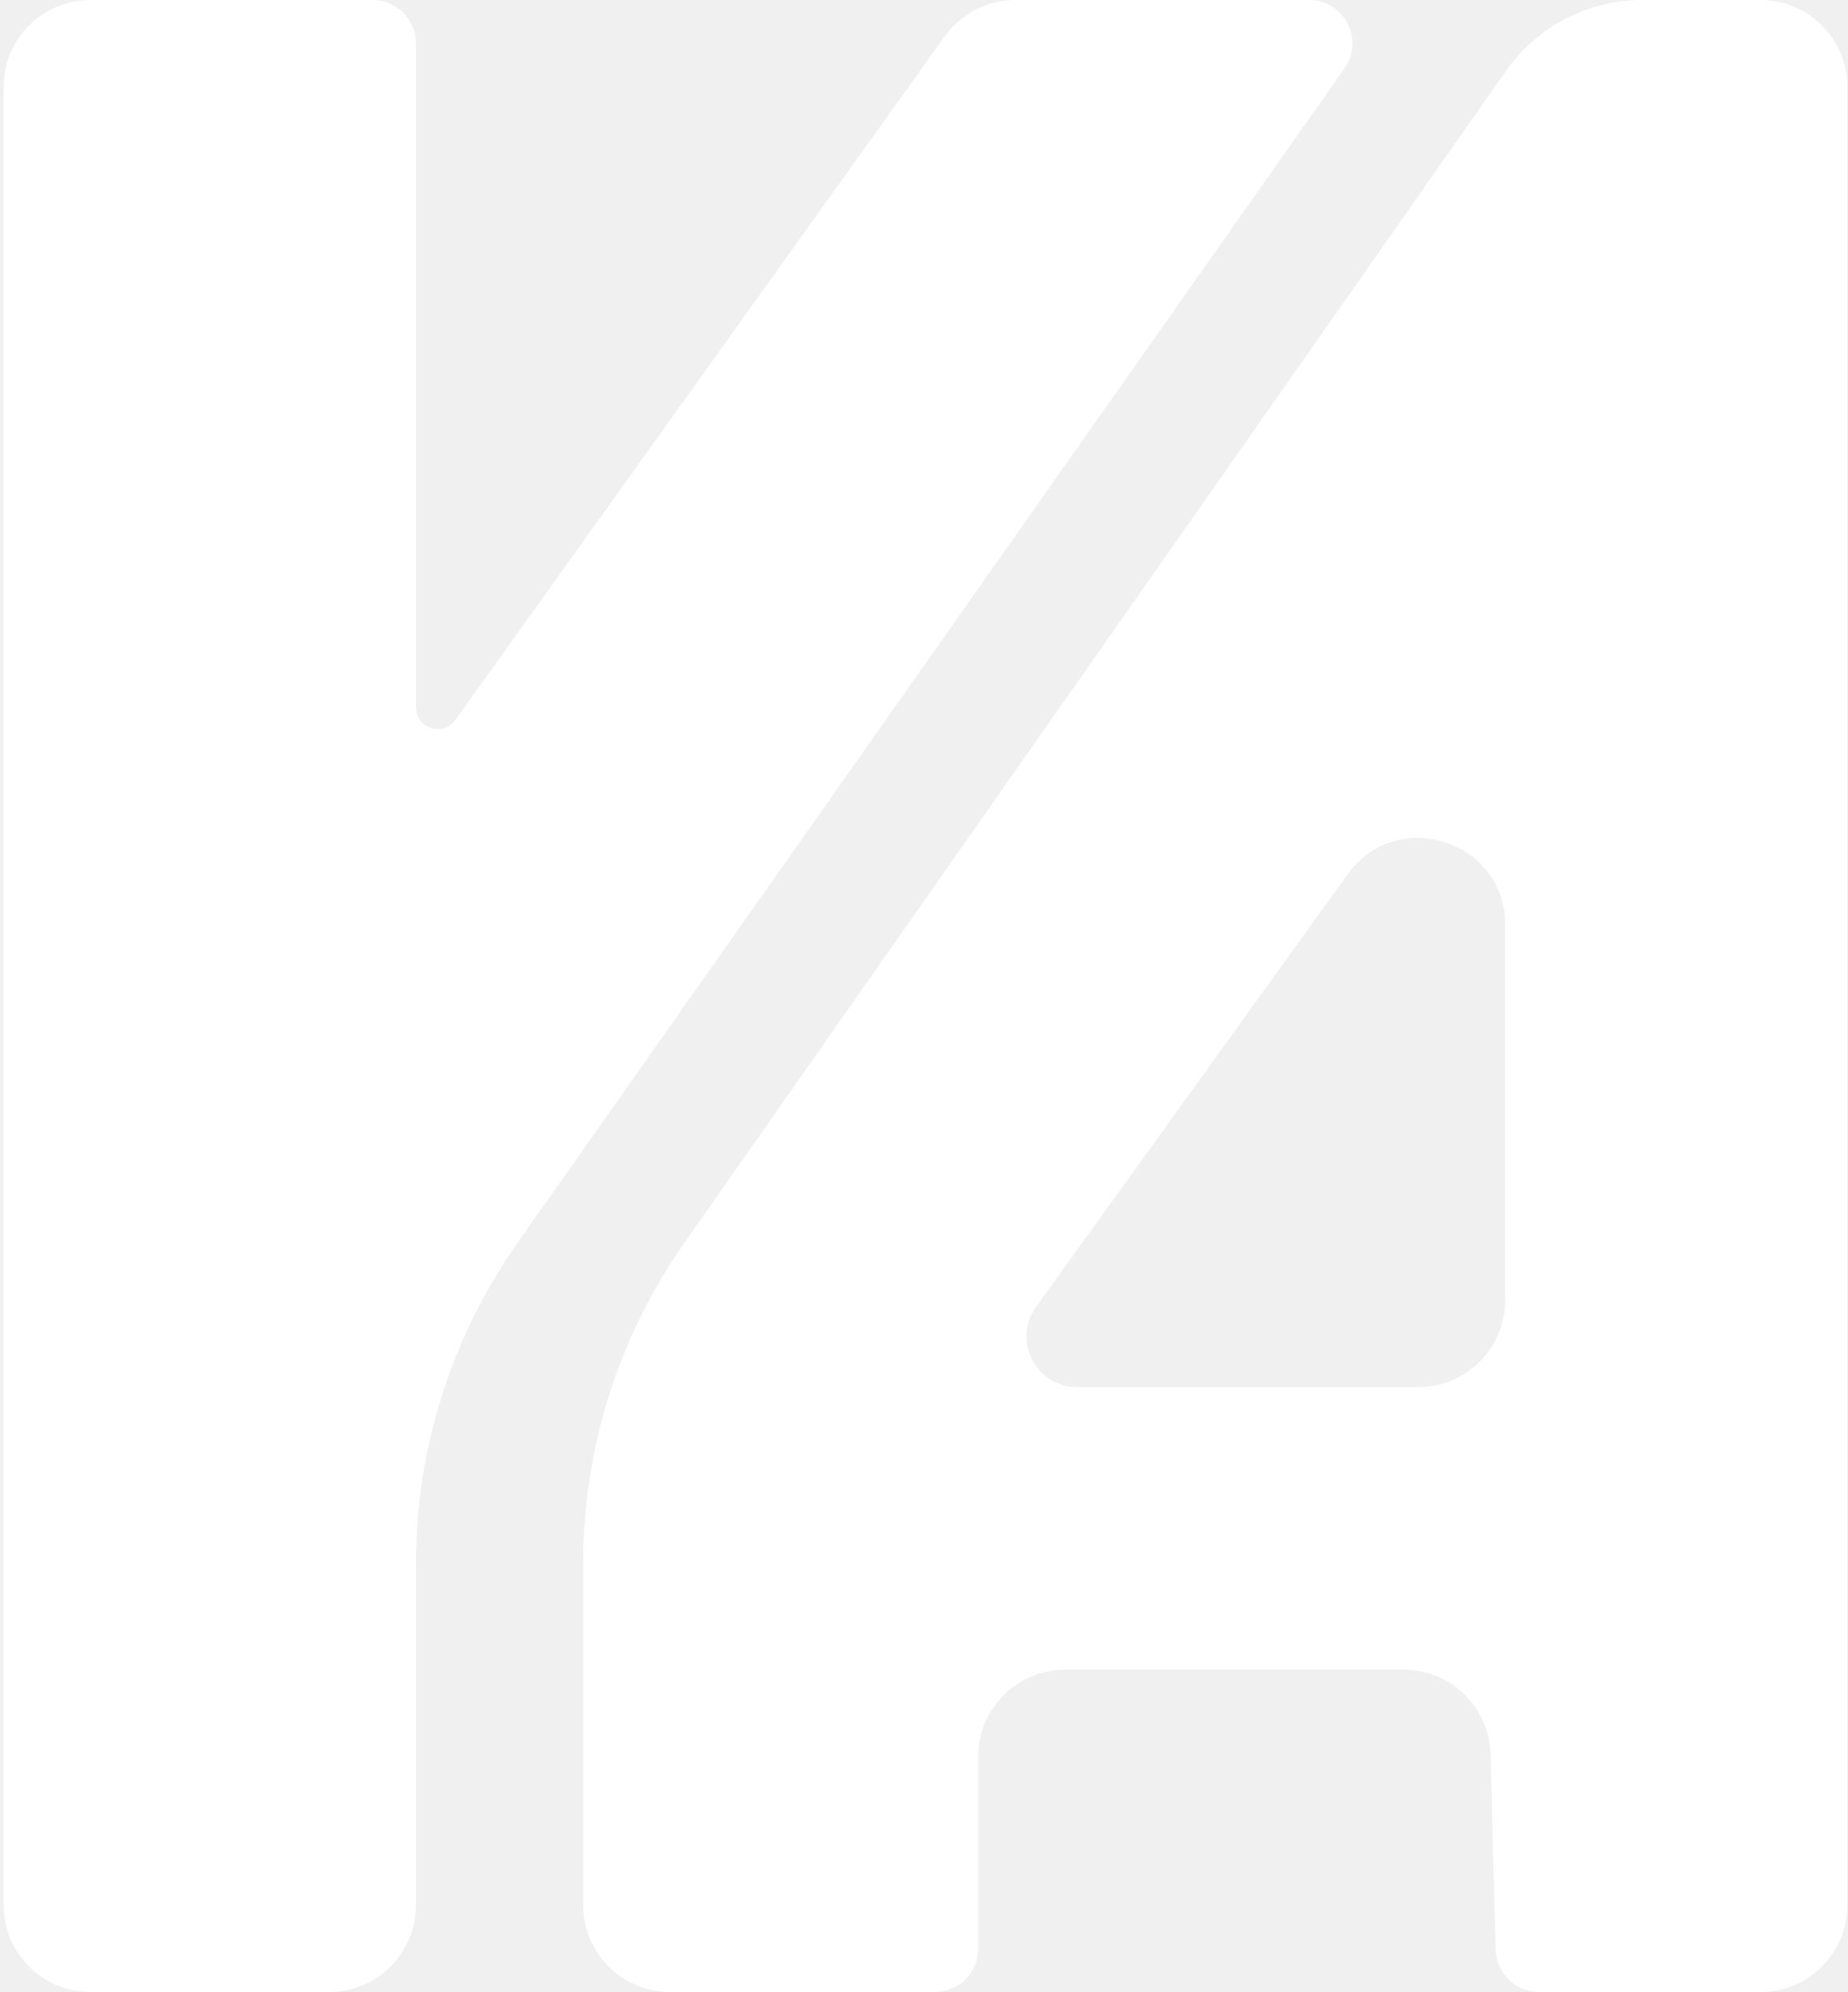
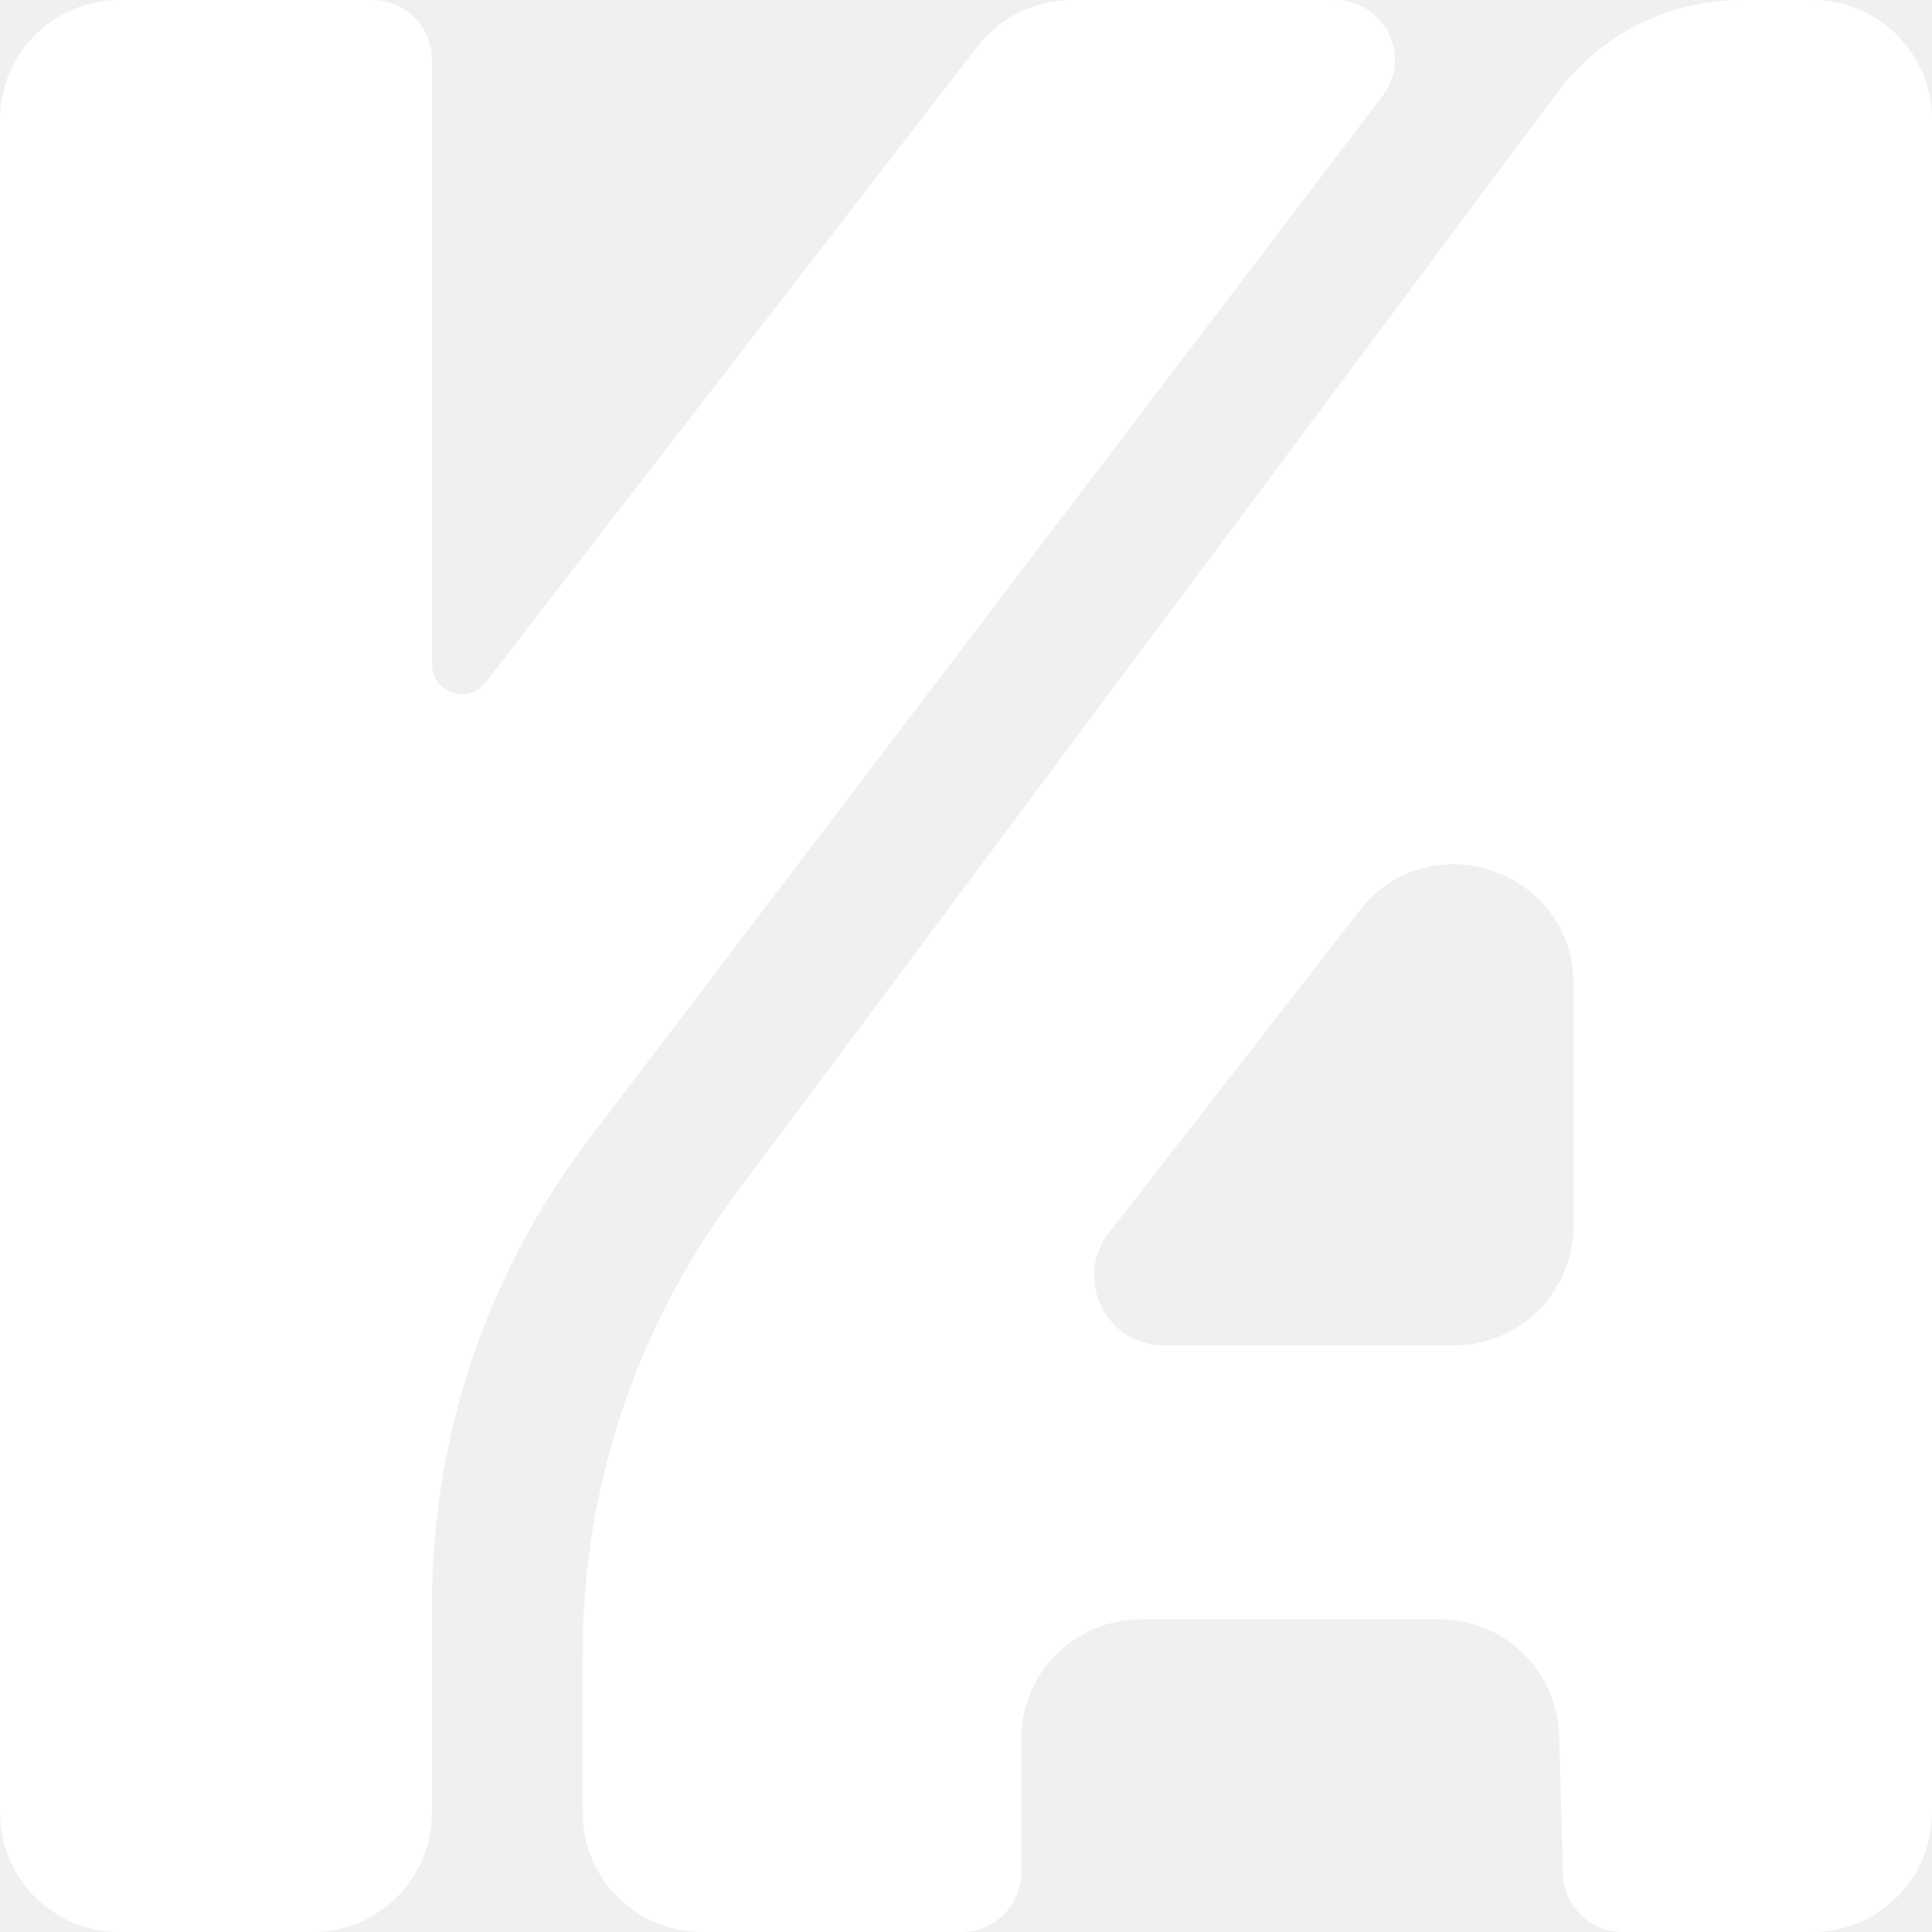
- <svg xmlns="http://www.w3.org/2000/svg" width="255" height="275" viewBox="0 0 255 275" fill="none">
-   <path fill-rule="evenodd" clip-rule="evenodd" d="M12.5 275C5.873 275 0.5 269.627 0.5 263V12C0.5 5.373 5.873 0 12.5 0H51.412C54.726 0 57.412 2.686 57.412 6V97.654C57.412 100.571 61.154 101.773 62.852 99.4L130.41 5.016C132.663 1.868 136.297 0 140.168 0H180.675C185.536 0 188.379 5.479 185.581 9.454L71.451 171.559C62.316 184.536 57.412 200.017 57.412 215.887V263C57.412 269.627 52.04 275 45.412 275H12.5ZM80.5 263C80.5 269.627 85.873 275 92.5 275H129.033C132.347 275 135.033 272.314 135.033 269V242.5C135.033 235.873 140.405 230.5 147.033 230.5H193.755C200.26 230.5 205.581 235.684 205.75 242.187L206.455 269.157C206.54 272.408 209.2 275 212.453 275H243C249.627 275 255 269.627 255 263V12C255 5.373 249.627 0 243 0H226.709C219.209 0 212.18 3.657 207.875 9.798L94.449 171.601C85.37 184.552 80.5 199.985 80.5 215.801V263ZM148.7 191.5C142.994 191.5 139.686 185.04 143.02 180.409L186.032 120.684C192.84 111.23 207.77 116.047 207.77 127.697V179.5C207.77 186.127 202.397 191.5 195.77 191.5H148.7Z" fill="white" />
+ <svg xmlns="http://www.w3.org/2000/svg" width="194" height="194" viewBox="0 0 194 194" fill="none">
+   <path fill-rule="evenodd" clip-rule="evenodd" d="M12 194C5.373 194 0 188.627 0 182V12C0 5.373 5.373 0 12 0H37.383C40.697 0 43.383 2.686 43.383 6V66.701C43.383 69.562 47.006 70.799 48.756 68.537L98.161 4.658C100.434 1.72 103.939 0 107.653 0H134.054C139.017 0 141.834 5.683 138.829 9.633L59.101 114.434C48.904 127.837 43.383 144.214 43.383 161.054V182C43.383 188.627 38.011 194 31.383 194H12ZM58.5 182C58.5 188.627 63.873 194 70.5 194H96.552C99.865 194 102.552 191.314 102.552 188V174.607C102.552 167.98 107.924 162.607 114.552 162.607H144.559C151.055 162.607 156.371 167.776 156.555 174.269L156.947 188.169C157.038 191.416 159.697 194 162.944 194H182C188.627 194 194 188.627 194 182V12C194 5.373 188.627 0 182 0H174.85C167.59 0 160.756 3.428 156.415 9.247L73.782 120.015C63.86 133.315 58.5 149.464 58.5 166.057V182ZM116.869 135.095C111.043 135.095 107.766 128.393 111.344 123.796L136.527 91.434C143.543 82.418 157.997 87.38 157.997 98.804V123.095C157.997 129.722 152.625 135.095 145.997 135.095H116.869Z" fill="white" />
</svg>
